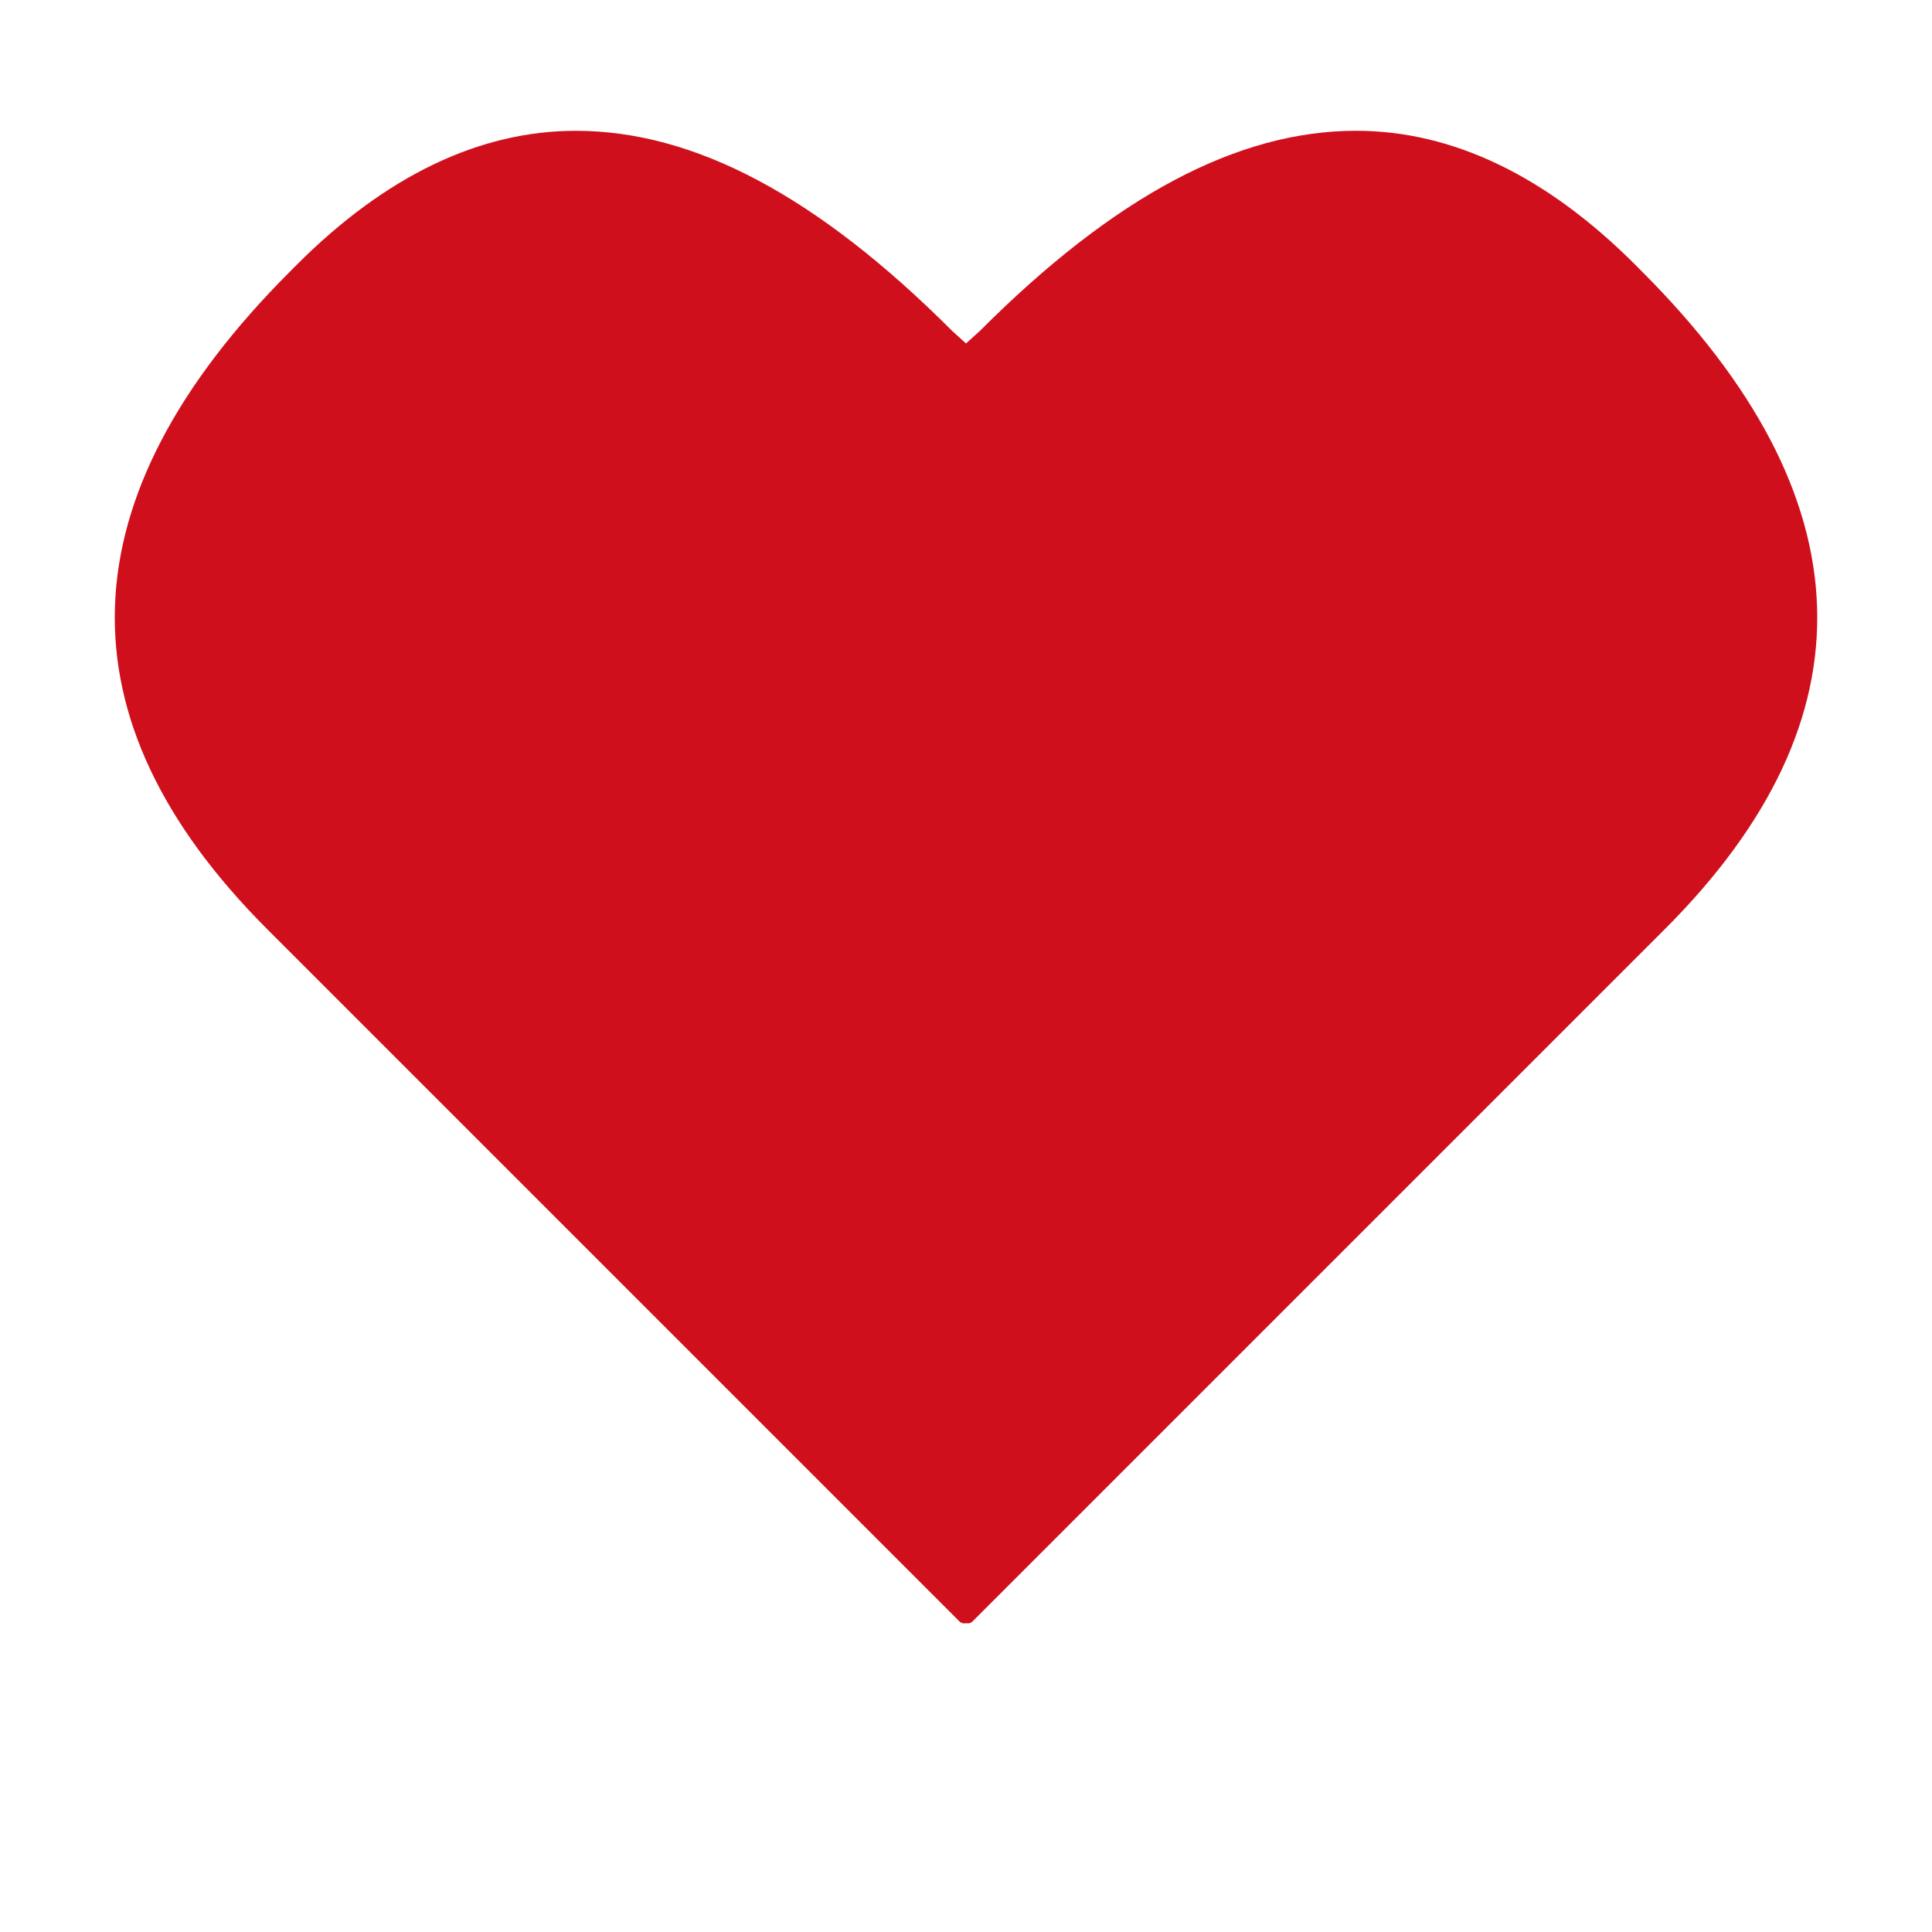
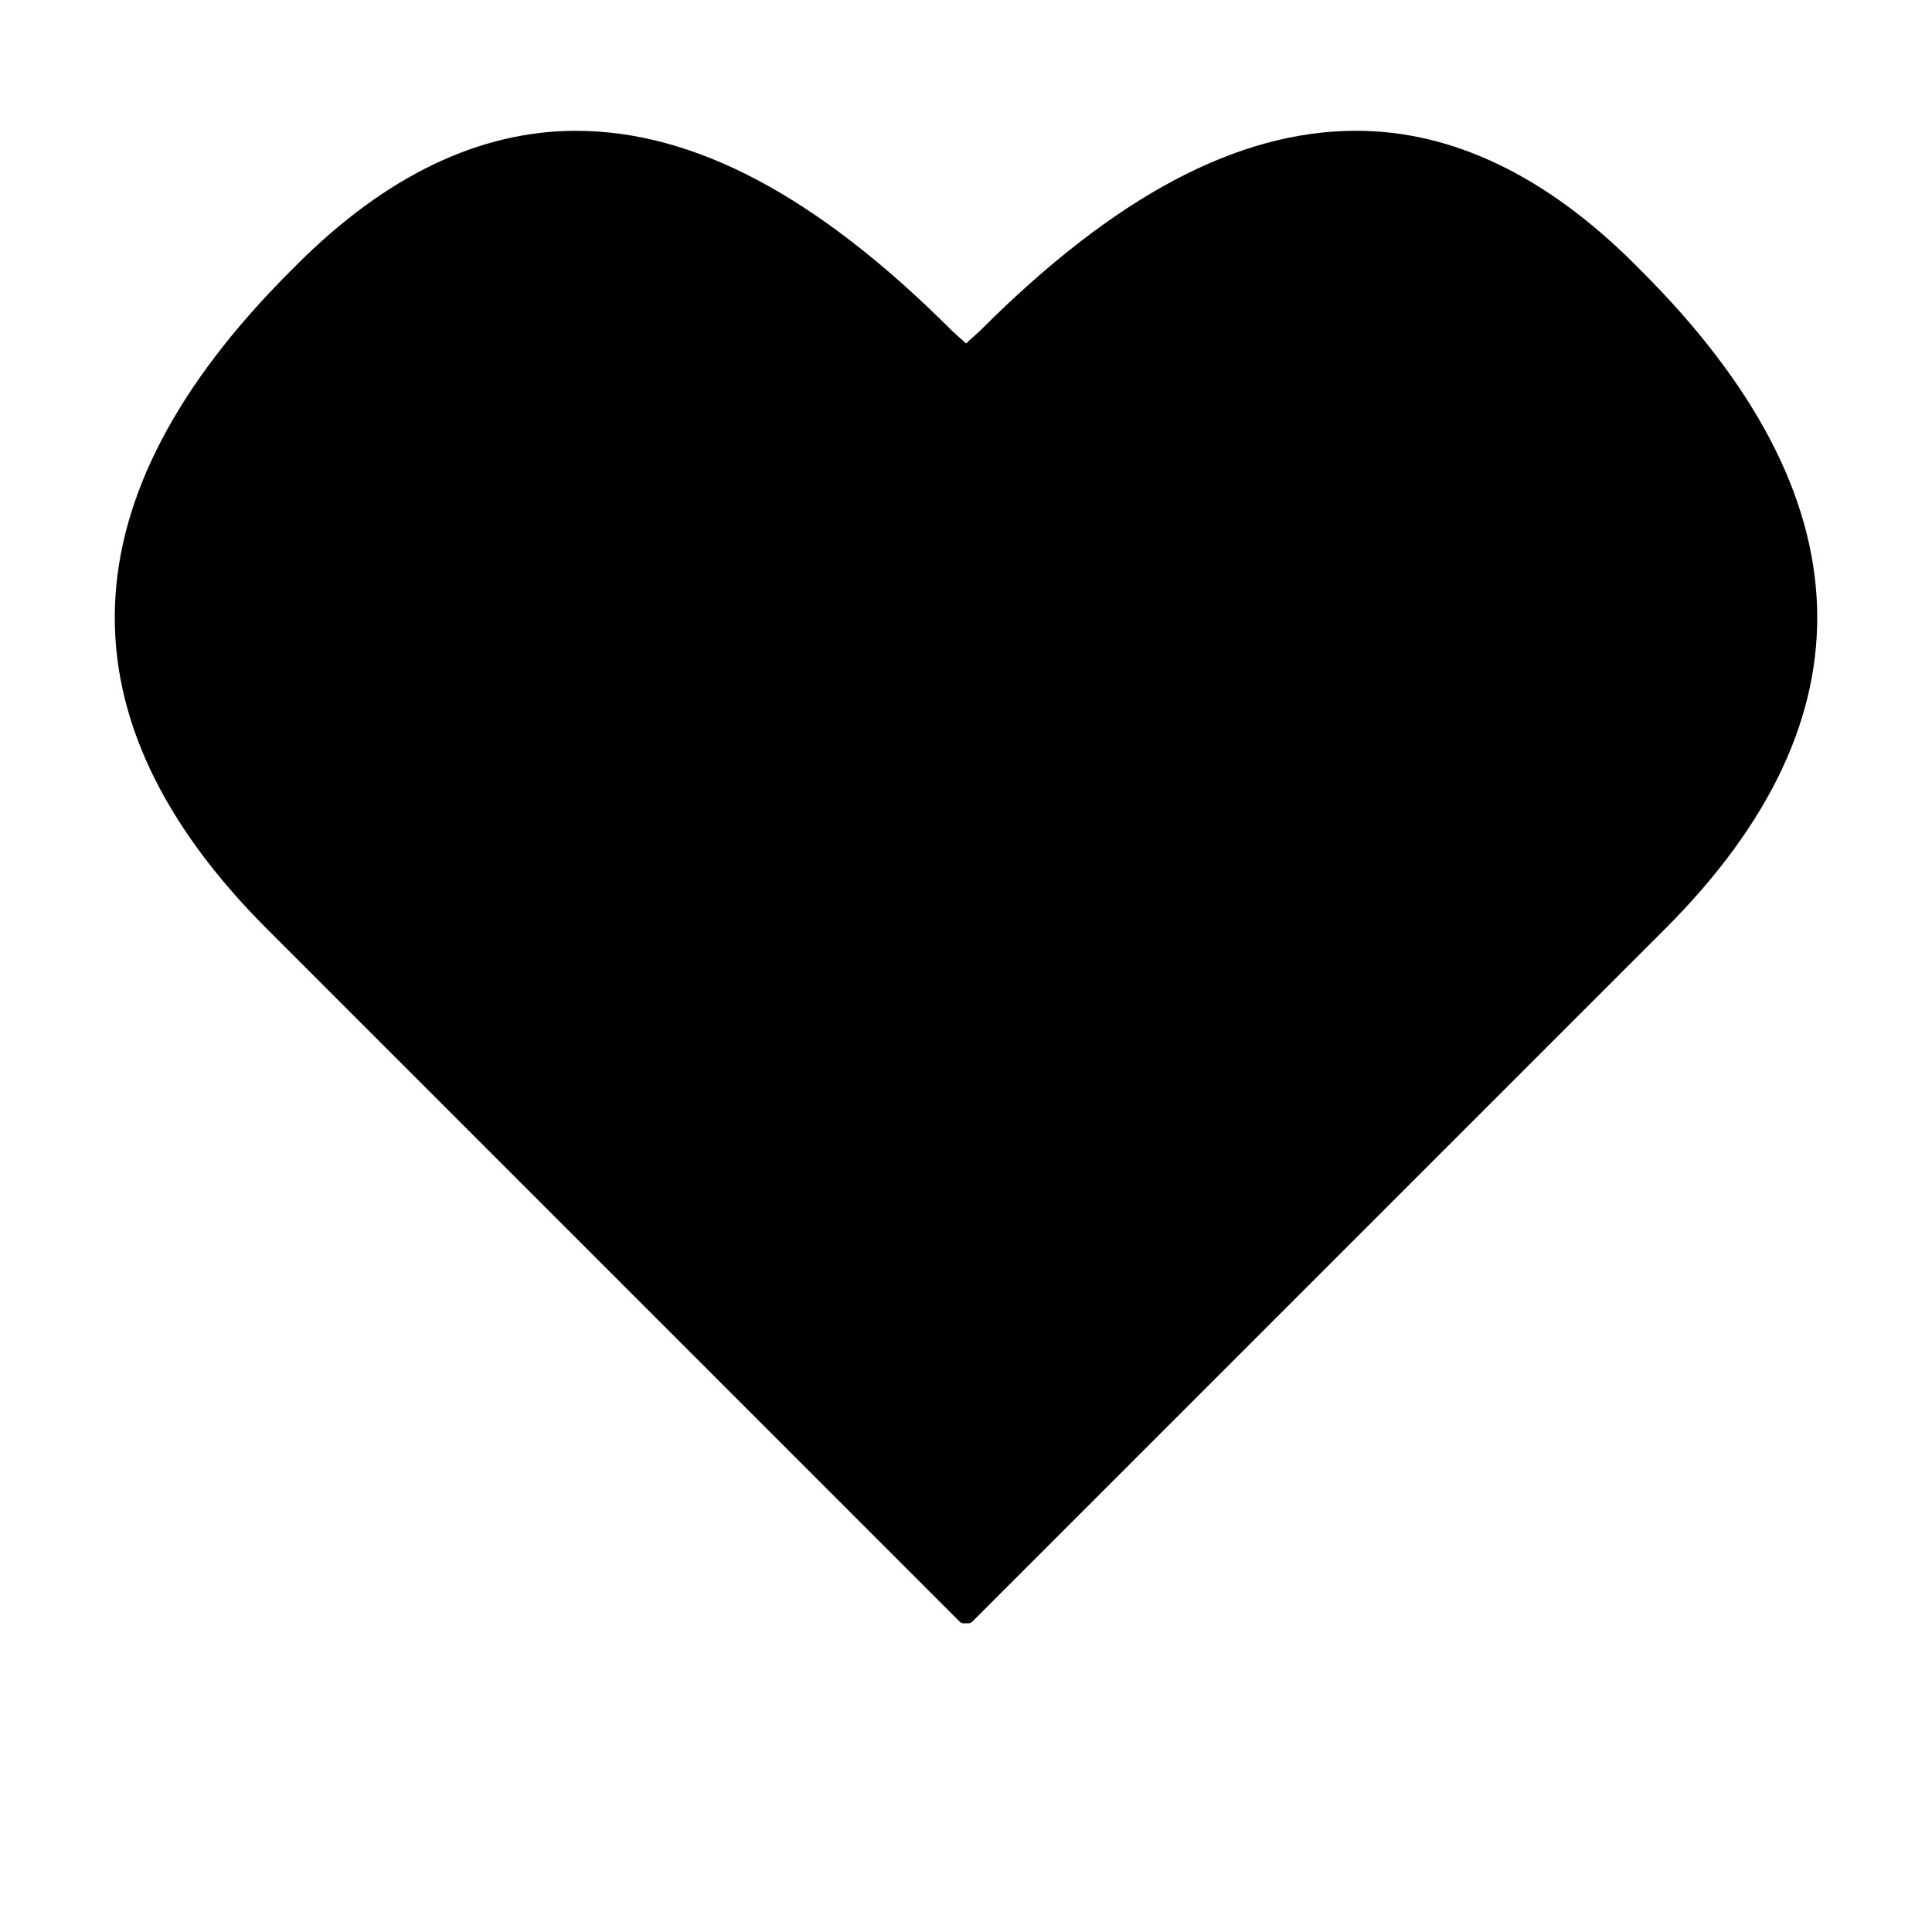
- <svg xmlns="http://www.w3.org/2000/svg" version="1.1" id="Ebene_1" viewBox="0 0 64 64" enable-background="new 0 0 64 64" xml:space="preserve">
-   <path fill="#D00F1C" d="M32.061,53.776c-0.021,0.002-0.042-0.001-0.062-0.01c-0.02,0.009-0.034,0.016-0.062,0.01  c-0.057,0.001-0.111-0.022-0.152-0.062L8.847,30.775C1.874,23.801,2.131,16.474,9.608,8.994l0.228-0.229  c2.941-2.94,6.051-4.432,9.24-4.432c3.929,0,8.006,2.168,12.464,6.627L32,11.378l0.468-0.424c4.449-4.453,8.529-6.622,12.456-6.622  c3.188,0,6.299,1.492,9.24,4.432l0.227,0.229c7.479,7.479,7.735,14.809,0.764,21.781l-22.941,22.94  C32.173,53.755,32.118,53.777,32.061,53.776z" />
+ <svg xmlns="http://www.w3.org/2000/svg" viewBox="0 0 64 64" class="icon">
+   <path d="M32.061 53.776a.121.121 0 01-.062-.01c-.02.009-.034.016-.062.01a.212.212 0 01-.152-.062L8.847 30.775c-6.973-6.974-6.716-14.301.761-21.781l.228-.229c2.941-2.94 6.051-4.432 9.24-4.432 3.929 0 8.006 2.168 12.464 6.627l.46.418.468-.424c4.449-4.453 8.529-6.622 12.456-6.622 3.188 0 6.299 1.492 9.24 4.432l.227.229c7.479 7.479 7.735 14.809.764 21.781l-22.941 22.94a.21.21 0 01-.153.062z" />
</svg>
